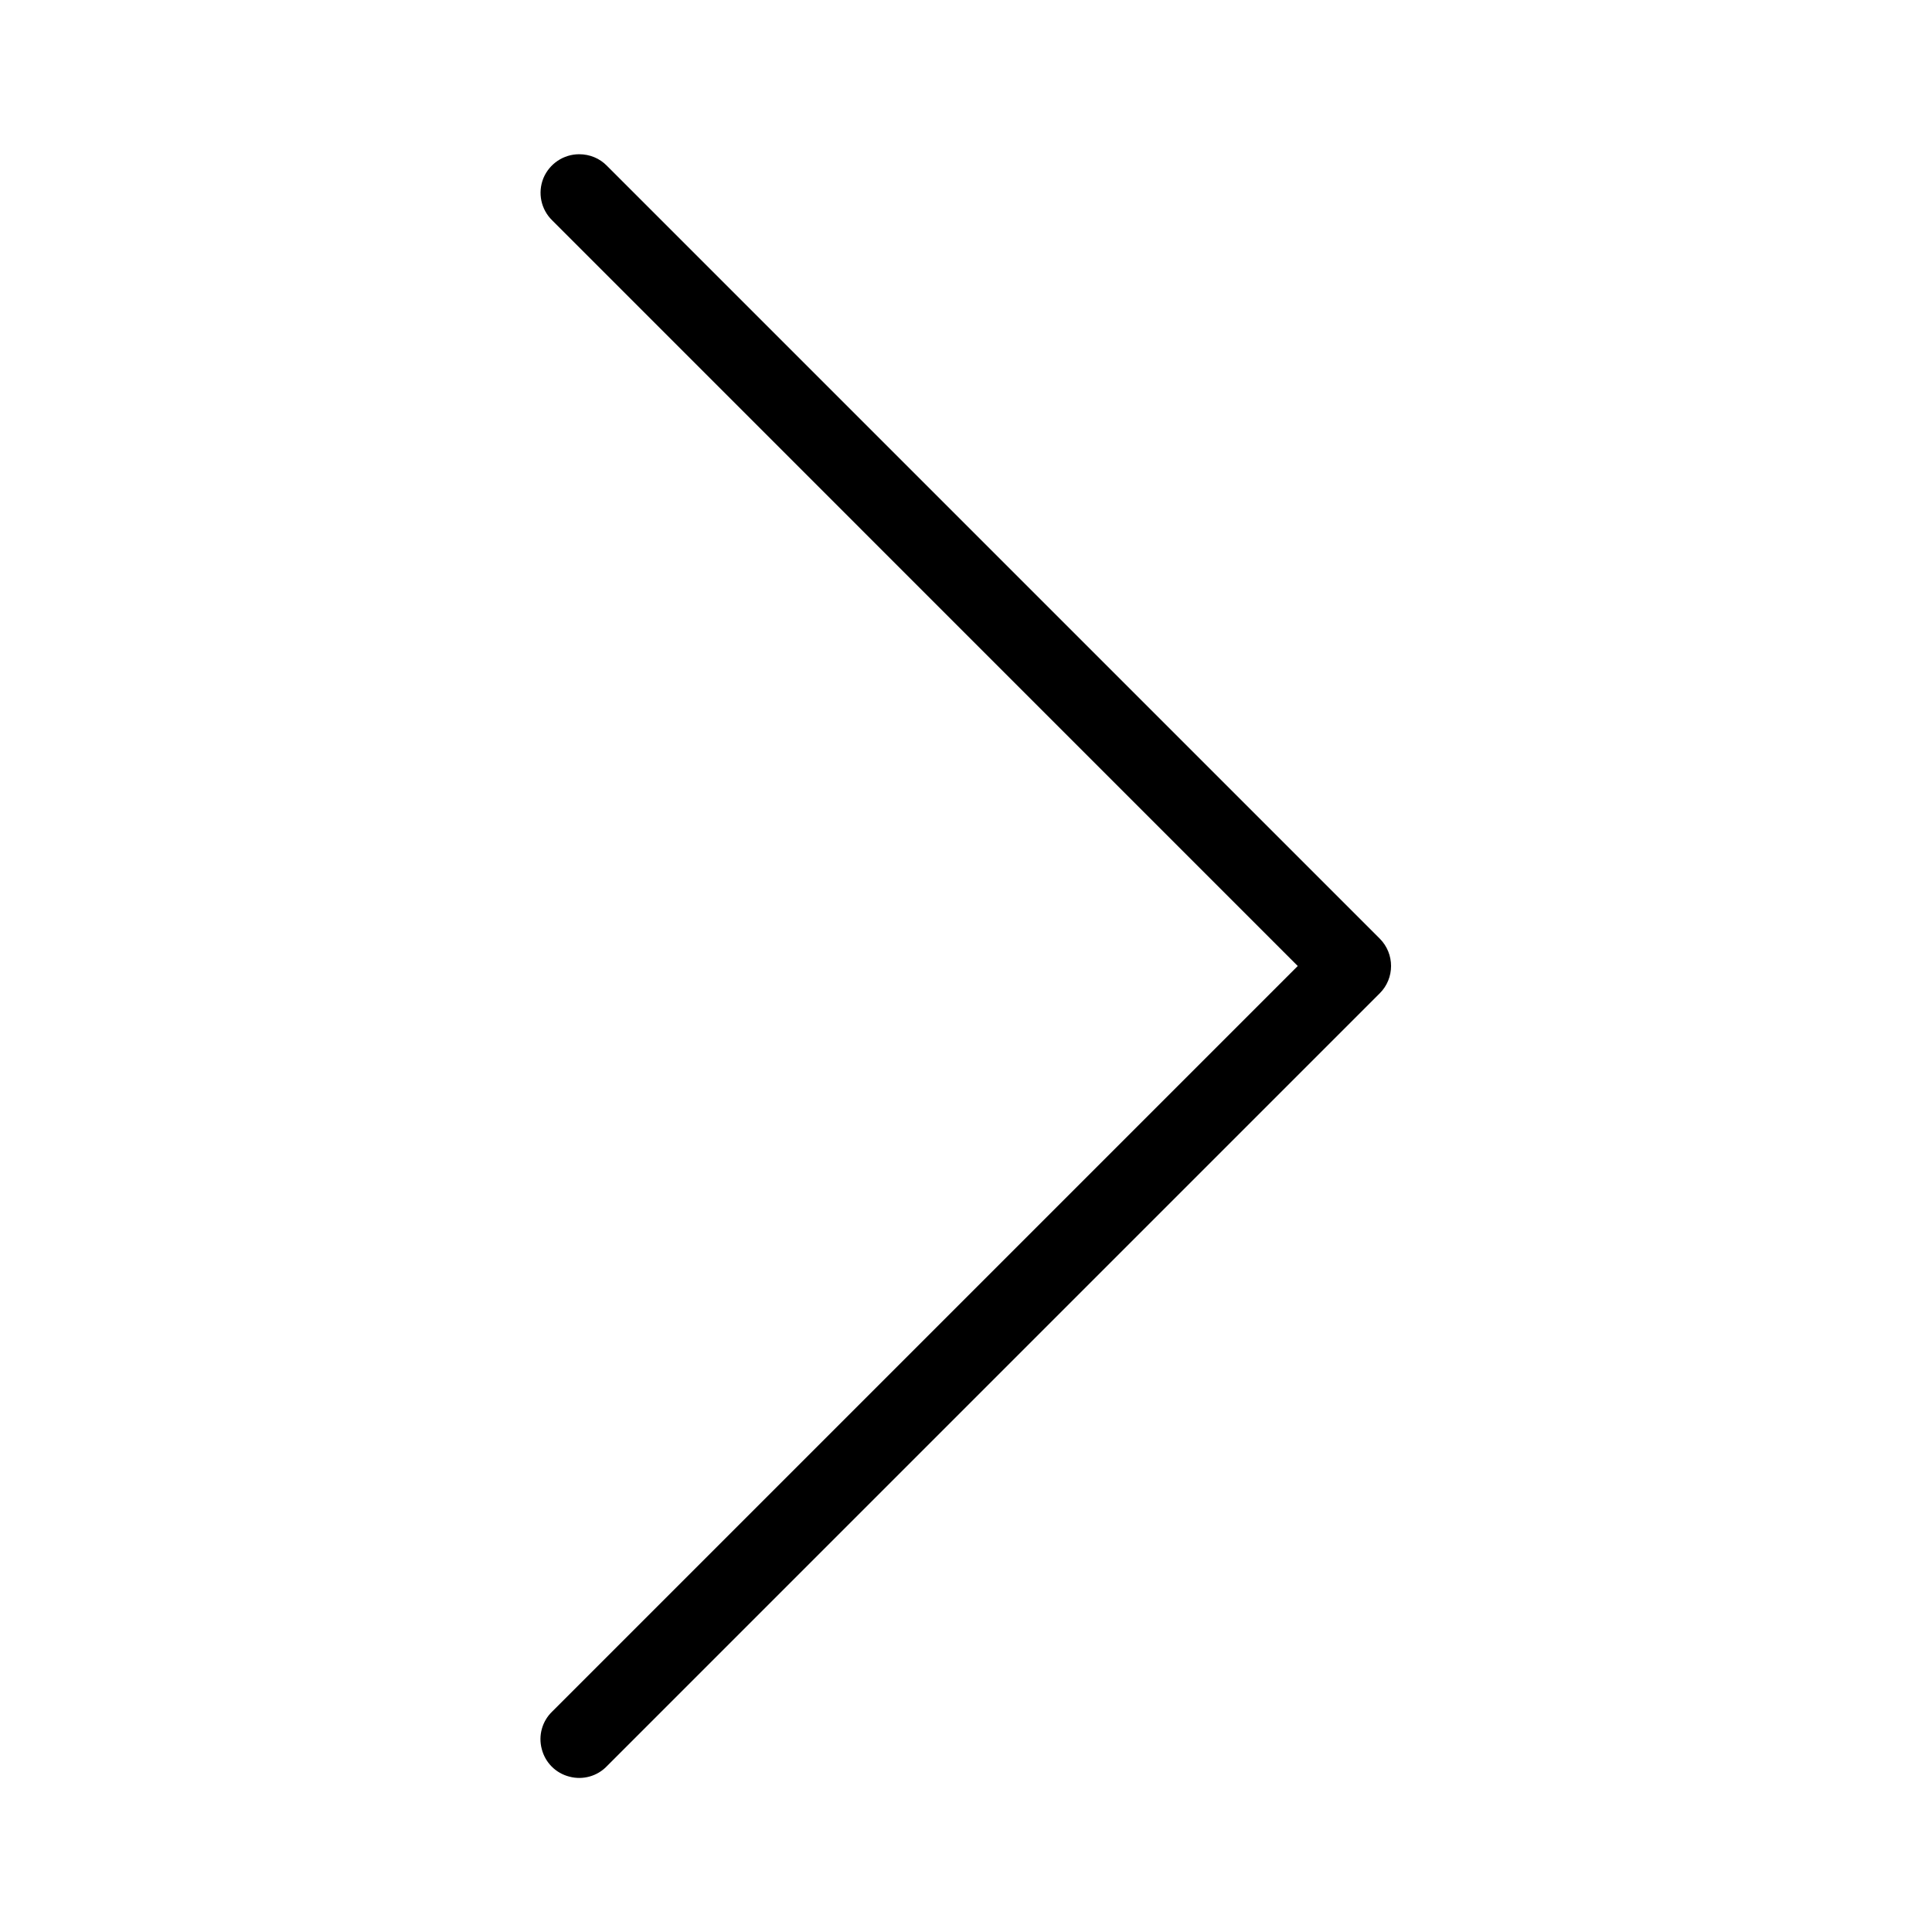
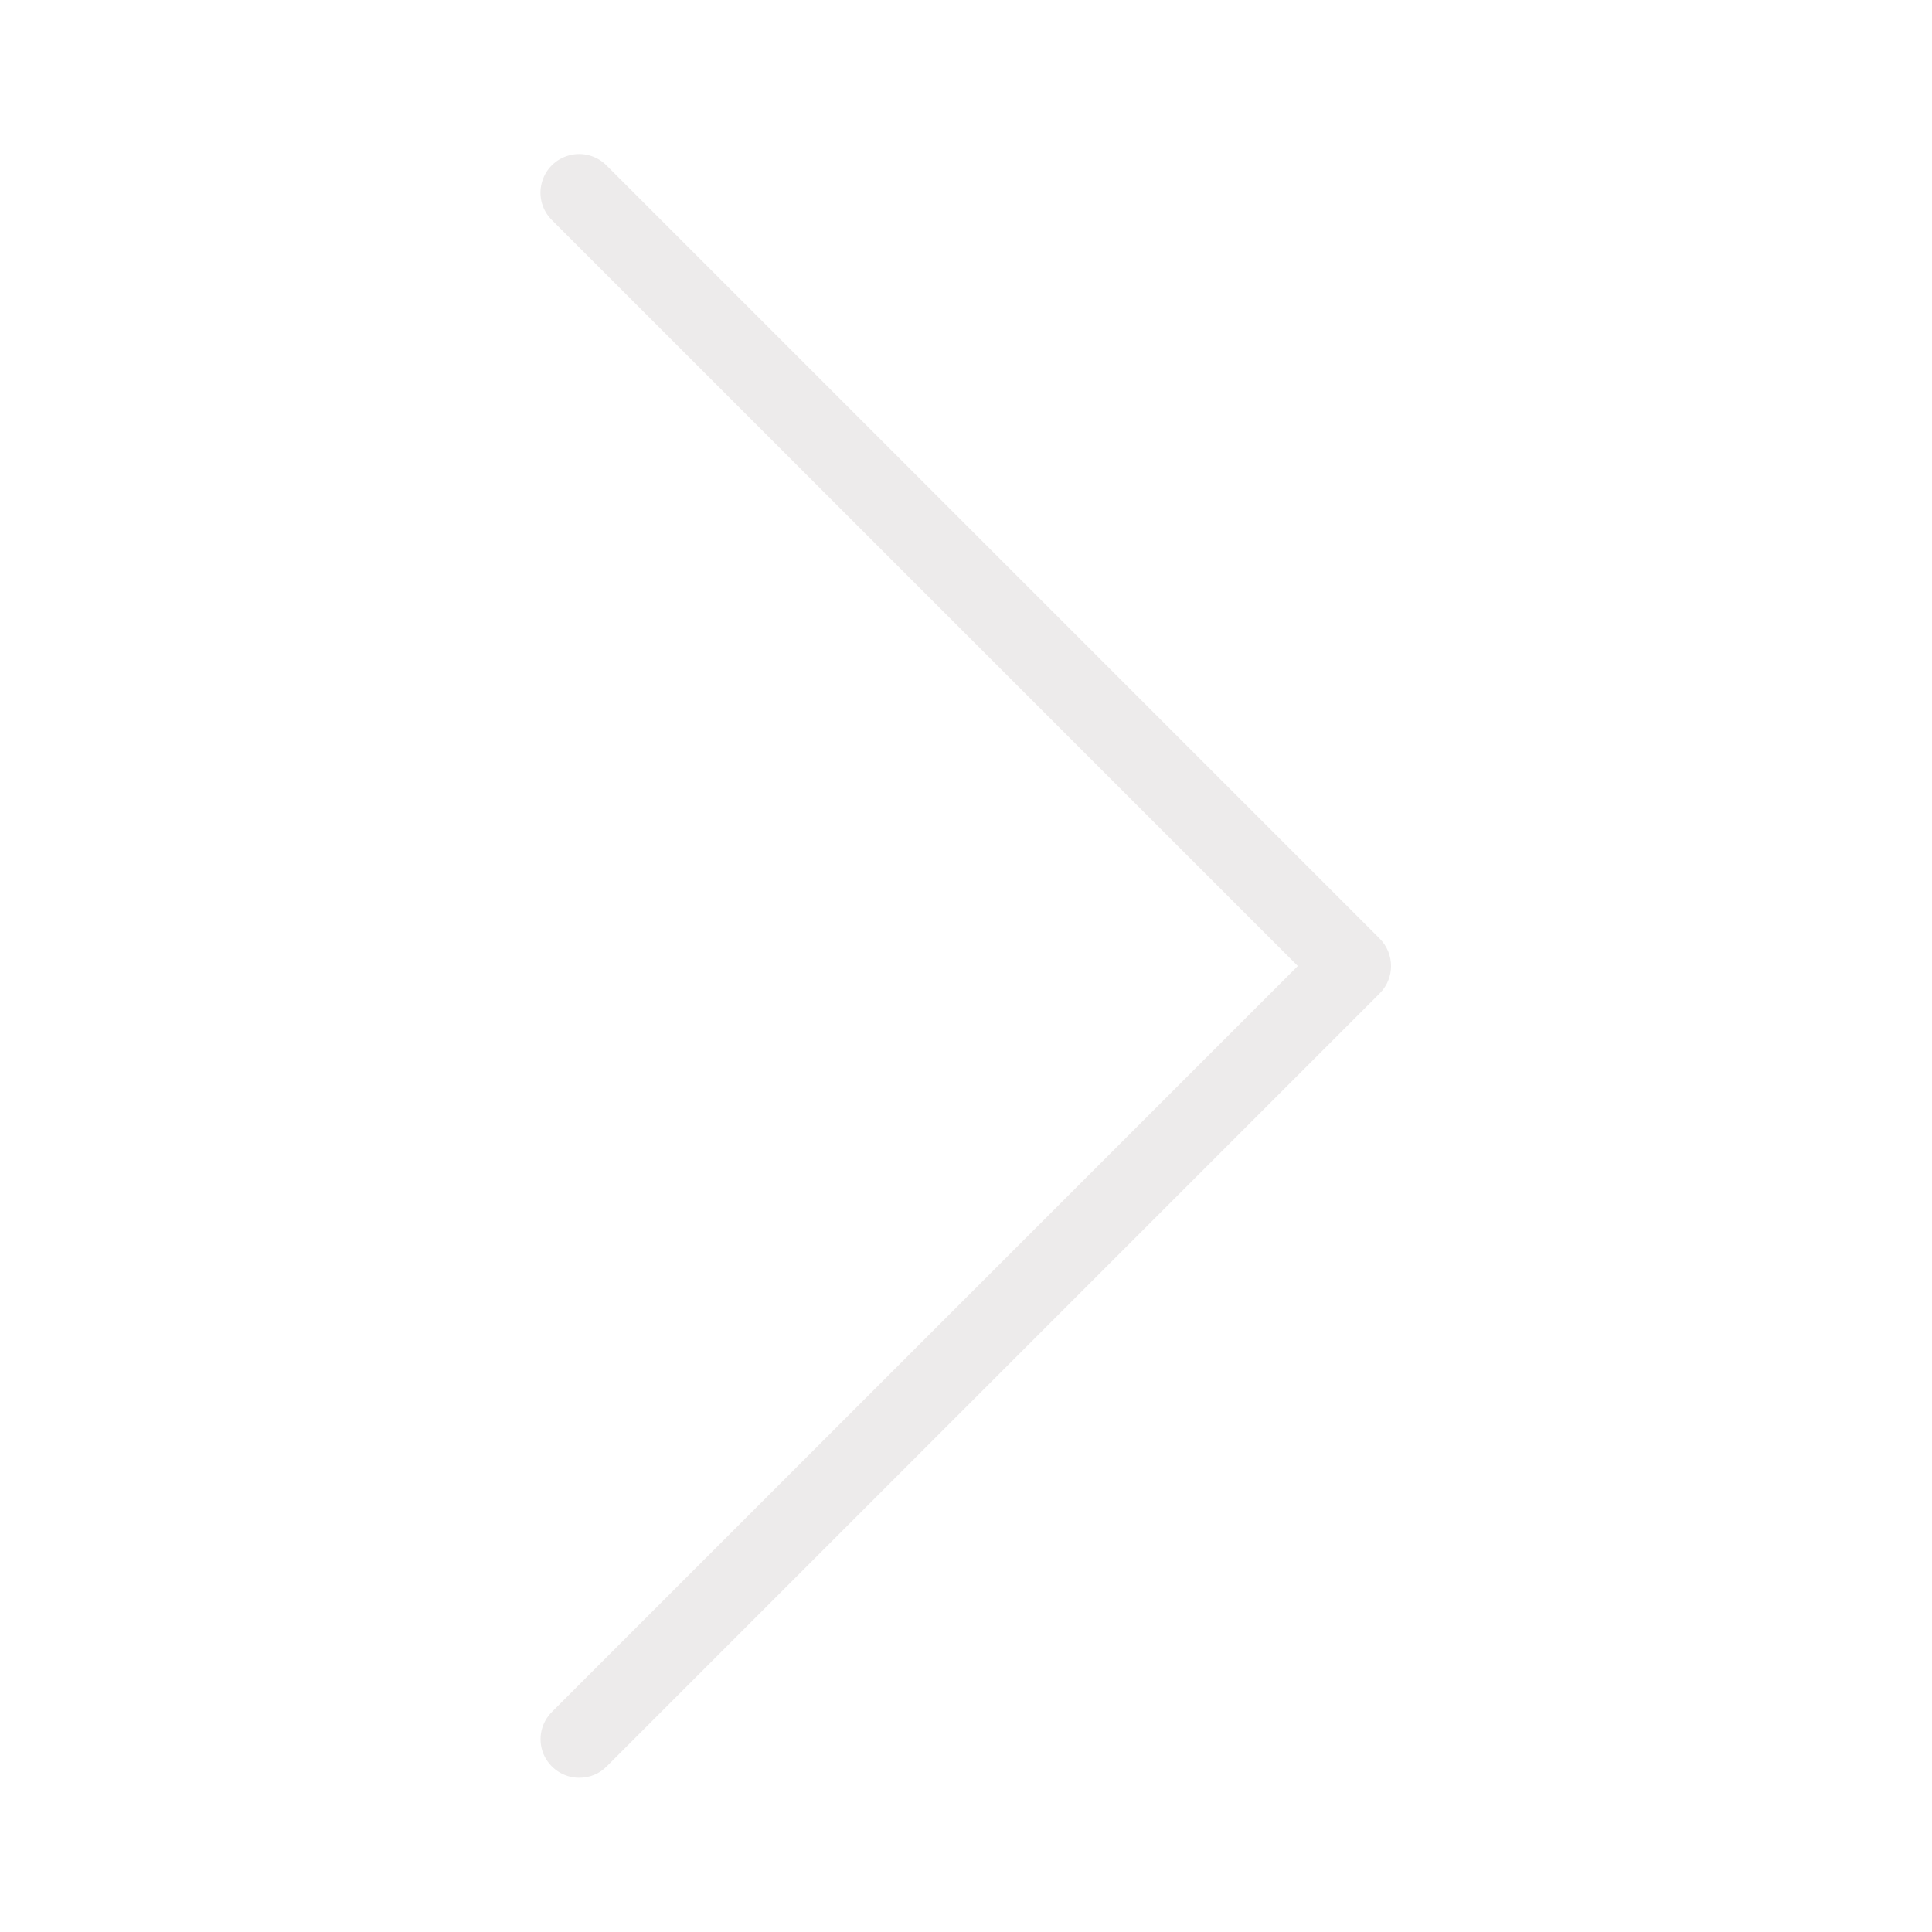
- <svg xmlns="http://www.w3.org/2000/svg" width="24" height="24" viewBox="0 0 24 24" fill="none">
-   <path d="M7.195 1.916C7 1.916 6.825 2.034 6.75 2.214C6.677 2.396 6.72 2.602 6.861 2.739L16.121 12L6.861 21.26C6.735 21.38 6.685 21.56 6.73 21.727C6.773 21.896 6.904 22.027 7.073 22.07C7.24 22.115 7.42 22.065 7.54 21.939L17.14 12.339C17.327 12.152 17.327 11.848 17.14 11.66L7.54 2.06C7.45 1.967 7.326 1.916 7.195 1.916Z" fill="black" />
+ <svg xmlns="http://www.w3.org/2000/svg" width="20" height="20" viewBox="0 0 20 20" fill="none">
+   <path d="M5.996 18.403C5.833 18.403 5.688 18.305 5.625 18.155C5.564 18.003 5.6 17.831 5.718 17.717L13.435 10L5.718 2.283C5.613 2.183 5.571 2.033 5.608 1.894C5.644 1.753 5.754 1.644 5.894 1.608C6.033 1.571 6.183 1.613 6.283 1.717L14.283 9.717C14.439 9.874 14.439 10.127 14.283 10.283L6.283 18.283C6.208 18.361 6.105 18.403 5.996 18.403Z" fill="#EDEBEB" />
</svg>
